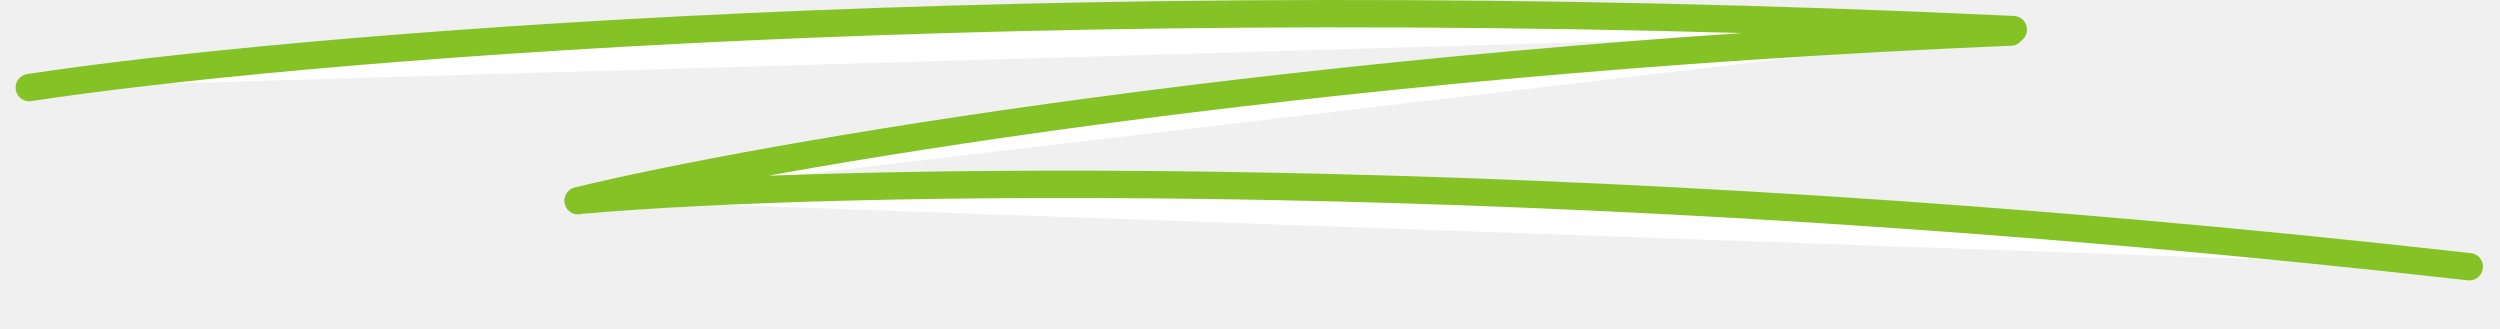
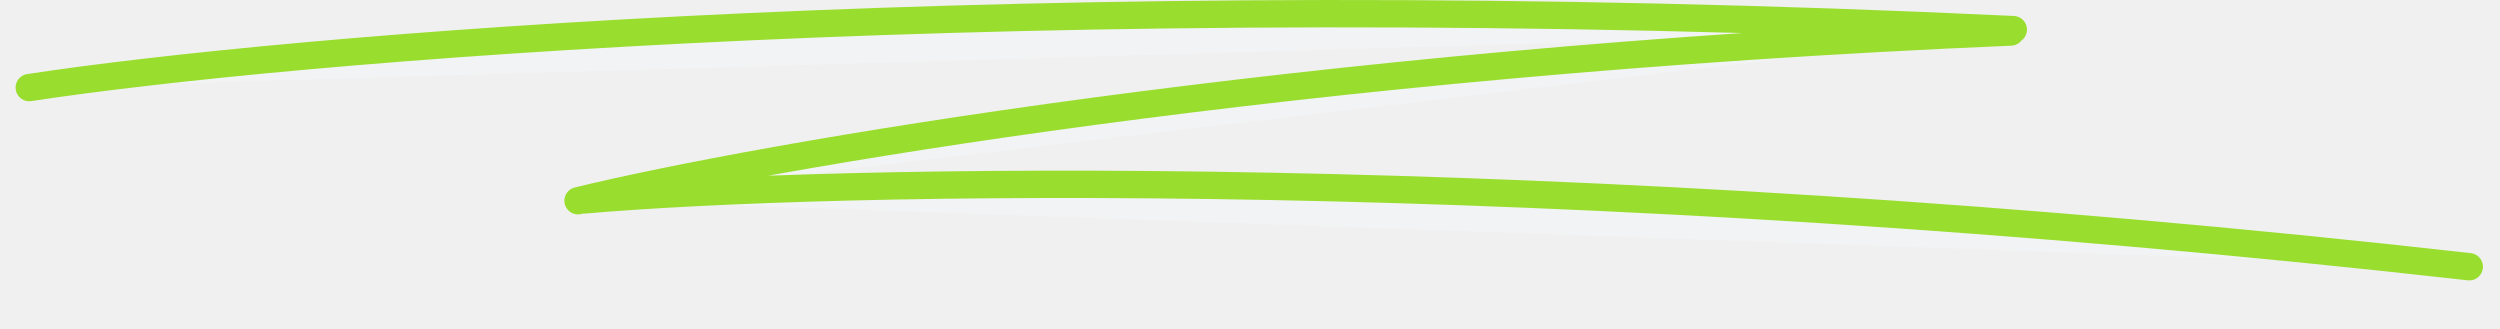
<svg xmlns="http://www.w3.org/2000/svg" width="160" height="21" viewBox="0 0 158 21">
-   <path d="M.998 6.406c18.562-2.826 73.639-7.63 145.465-4.24M41.232 14.683C54.424 11.487 93.9 4.54 146.275 2.343M41.666 14.625c17.845-1.545 70.475-2.732 138.229 4.884" transform="scale(.87293 .875)" fill="#fff" stroke-width="2" stroke-linecap="round" stroke="#85c226" />
+   <path d="M.998 6.406c18.562-2.826 73.639-7.63 145.465-4.24M41.232 14.683C54.424 11.487 93.9 4.54 146.275 2.343M41.666 14.625c17.845-1.545 70.475-2.732 138.229 4.884" transform="scale(.87293 .875)" fill="#f2f3f4" stroke-width="2" stroke-linecap="round" stroke="#99de2e" />
</svg>
